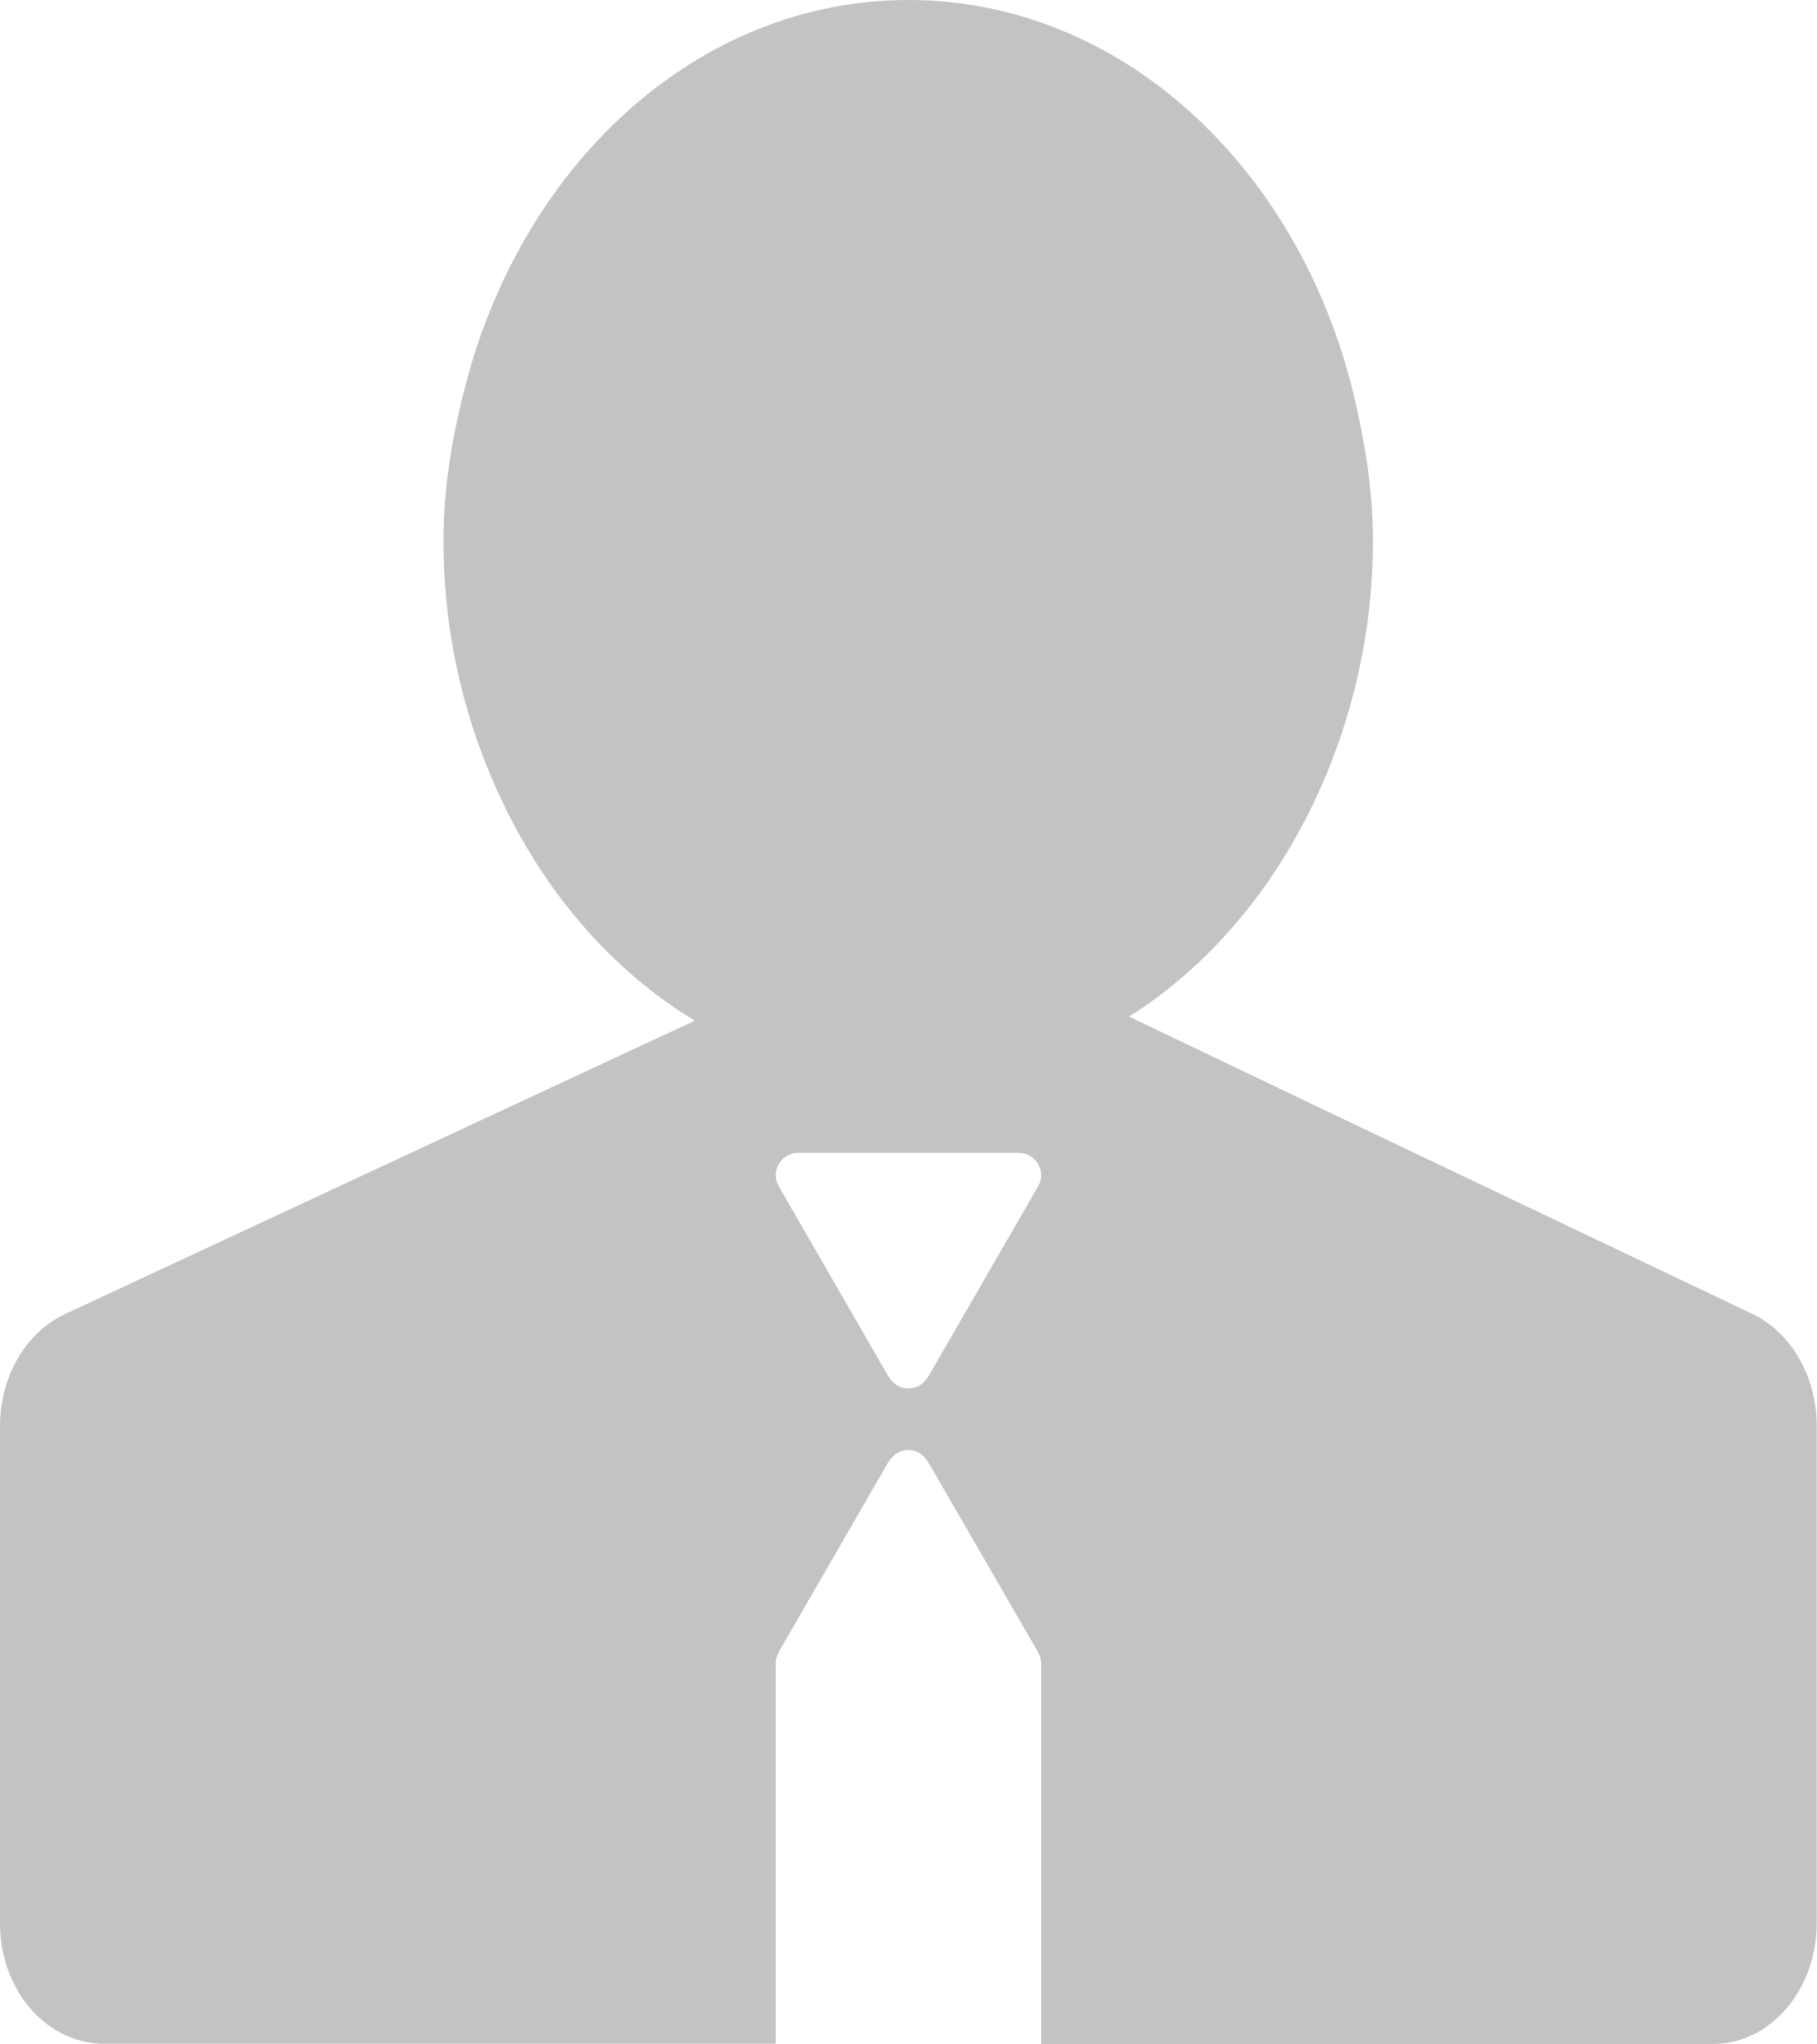
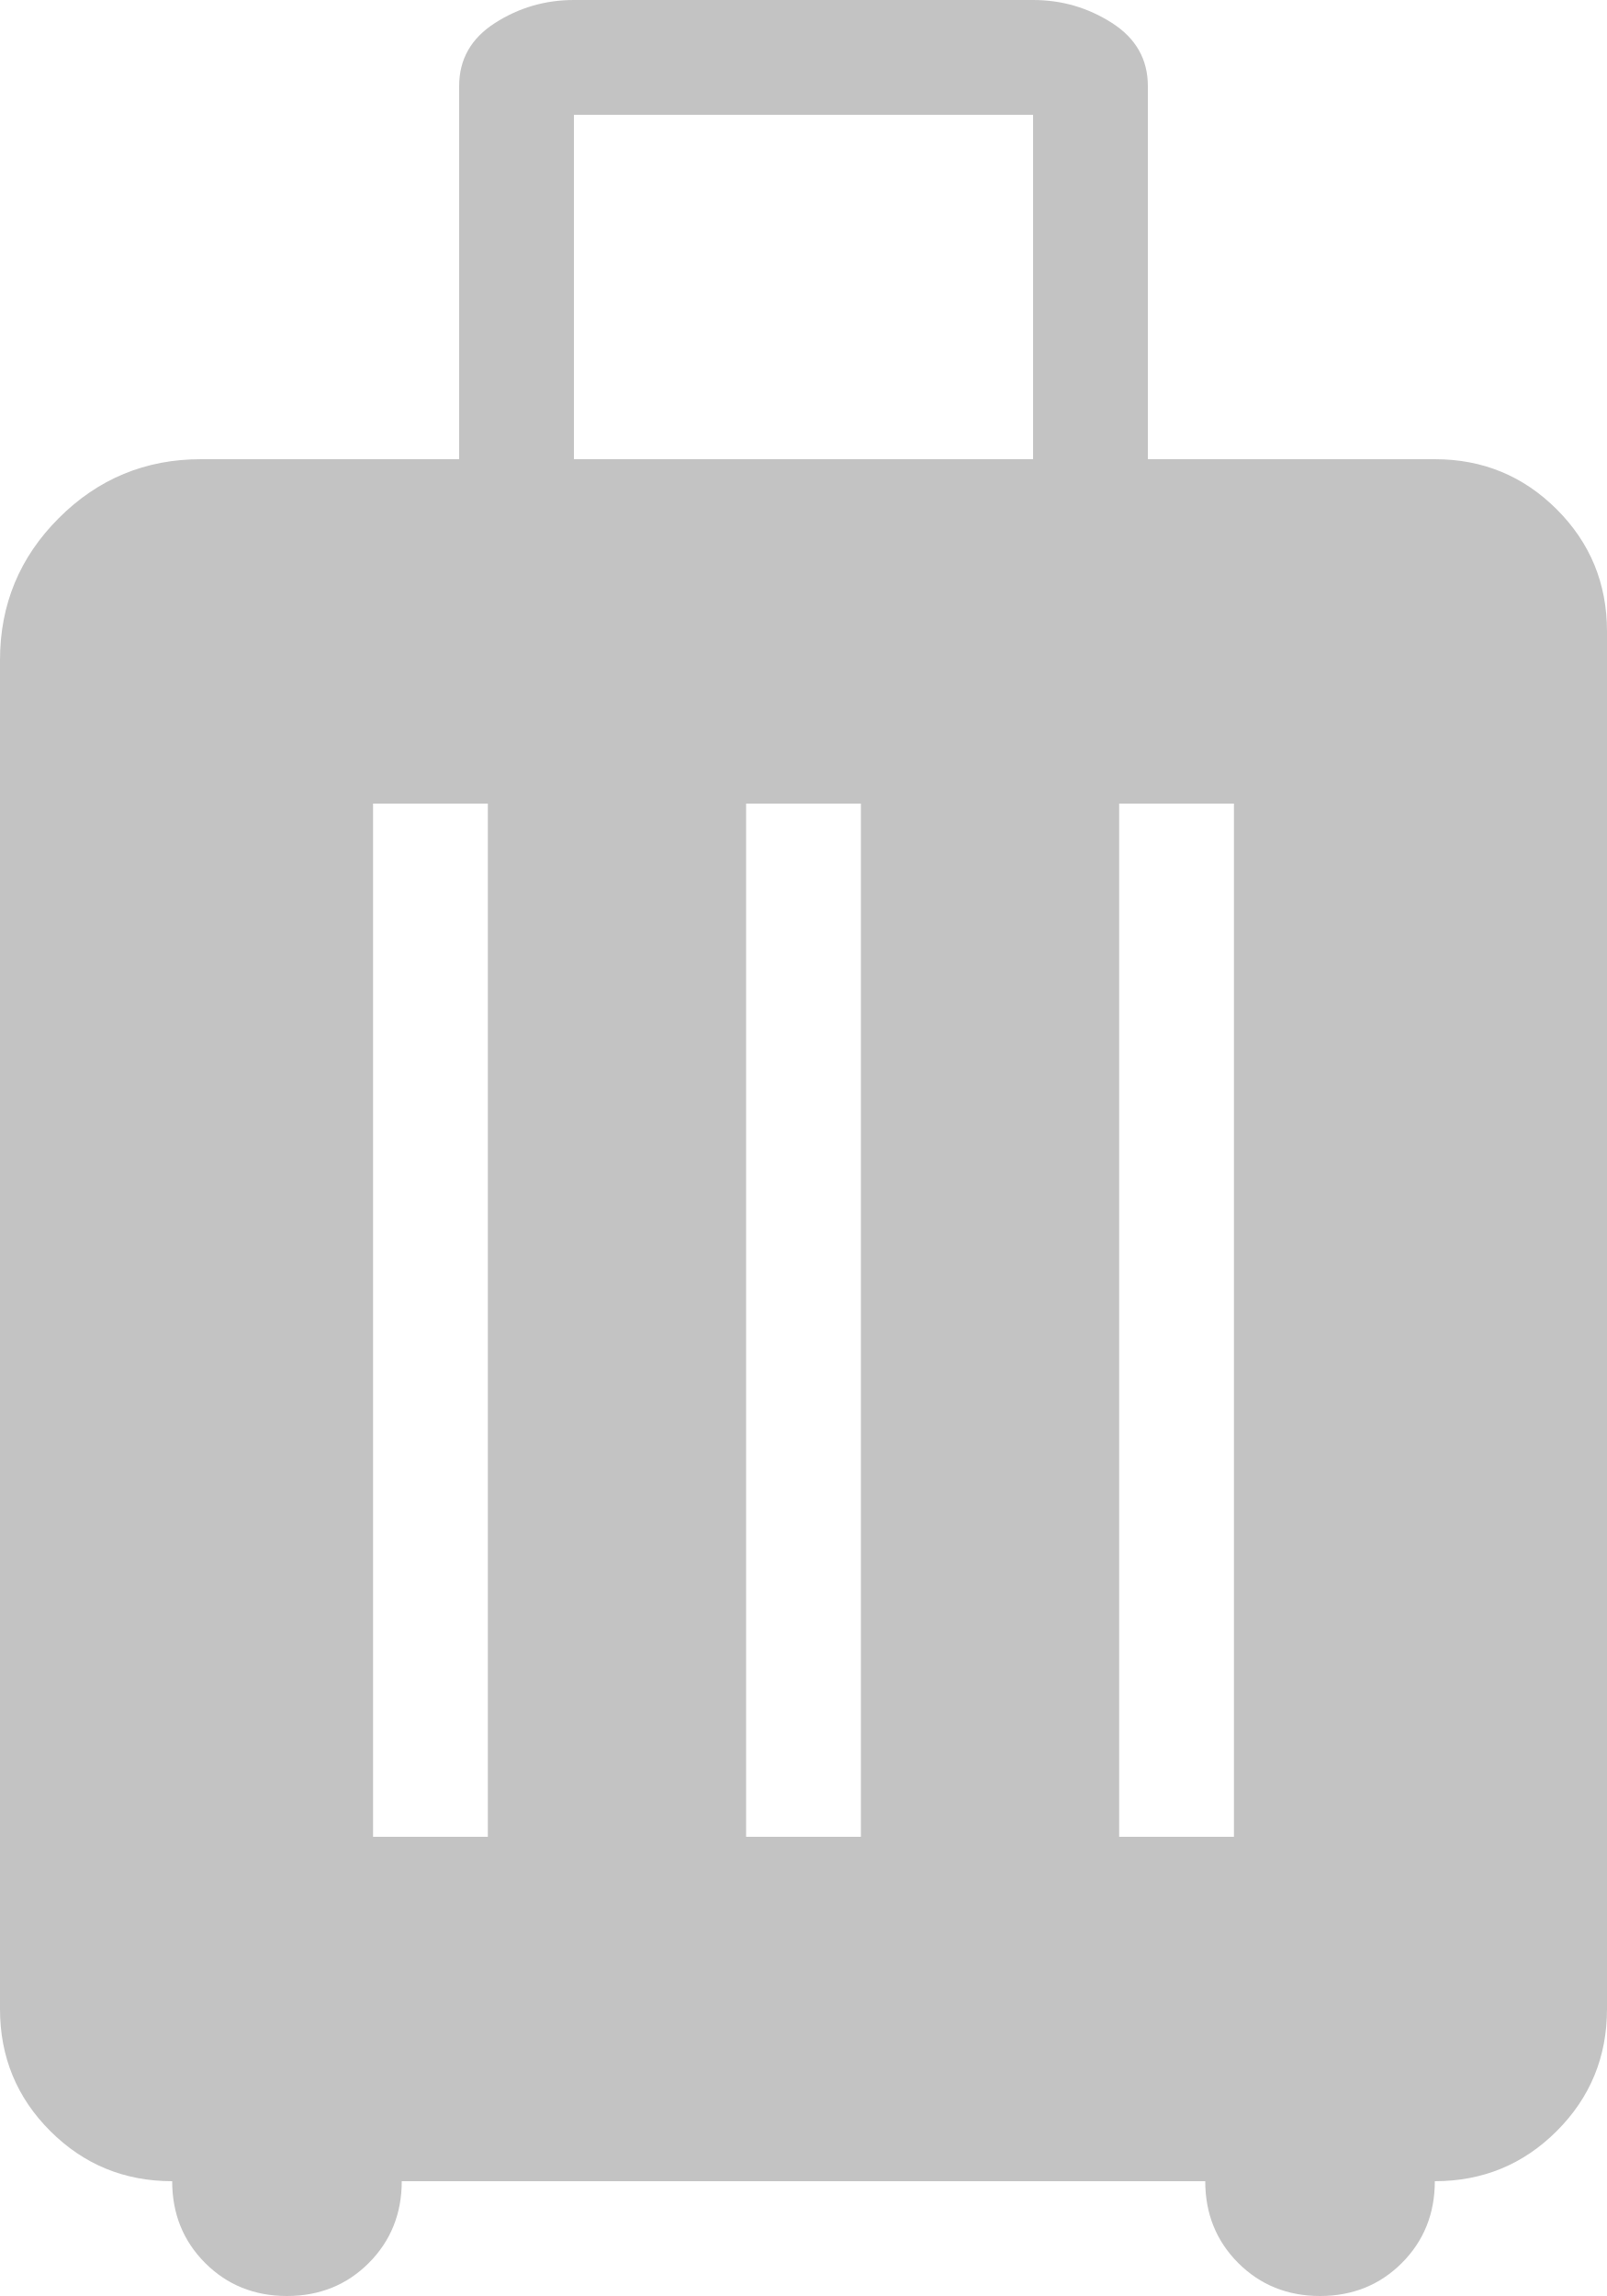
- <svg xmlns="http://www.w3.org/2000/svg" width="7.054mm" height="7.938mm" viewBox="0 0 7.054 7.938" version="1.1" id="svg1115">
-   <defs id="defs1112" />
-   <g id="layer1" transform="translate(-17.539,-13.477)" />
-   <path id="path1176" d="M 6.805,5.103 5.103,4.292 4.384,3.948 C 4.698,3.75 4.953,3.445 5.12,3.077 A 2.363,2.363 0 0 0 5.331,2.1 c 0,-0.199 -0.032,-0.387 -0.075,-0.569 C 5.042,0.649 4.354,0 3.527,0 2.716,0 2.038,0.626 1.811,1.483 c -0.052,0.196 -0.089,0.401 -0.089,0.617 0,0.376 0.088,0.726 0.237,1.031 0.172,0.354 0.428,0.645 0.739,0.833 L 2.01,4.284 0.253,5.103 C 0.1,5.174 0,5.346 0,5.539 V 7.469 C 0,7.728 0.18,7.937 0.403,7.937 H 3.012 V 6.459 a 0.085,0.085 0 0 1 0.013,-0.043 l -0.001,-6.668e-4 0.427,-0.74 0.001,6.667e-4 c 0.015,-0.026 0.042,-0.045 0.075,-0.045 0.032,0 0.059,0.018 0.075,0.045 l 4.447e-4,-3.173e-4 0.004,0.007 c 5.398e-4,0.001 0.001,0.002 0.002,0.003 l 0.422,0.73 -5.398e-4,3.176e-4 a 0.085,0.085 0 0 1 0.013,0.043 V 7.938 H 6.651 c 0.223,0 0.403,-0.21 0.403,-0.468 V 5.539 C 7.055,5.347 6.956,5.176 6.805,5.103 Z M 4.029,4.608 l 0.001,6.668e-4 -0.427,0.74 -0.001,-6.667e-4 a 0.086,0.086 0 0 1 -0.075,0.044 0.086,0.086 0 0 1 -0.075,-0.044 l -5.397e-4,3.174e-4 -0.004,-0.007 C 3.447,5.341 3.447,5.34 3.446,5.339 L 3.025,4.609 3.025,4.608 a 0.085,0.085 0 0 1 -0.013,-0.043 c 0,-0.048 0.039,-0.088 0.088,-0.088 h 0.855 c 0.048,0 0.088,0.039 0.088,0.088 a 0.083,0.083 0 0 1 -0.013,0.043 z" style="fill:#c3c3c3;fill-opacity:1;stroke-width:0.109" />
+ <svg xmlns="http://www.w3.org/2000/svg" height="30" width="21" version="1.1" id="svg4">
+   <defs id="defs8" />
+   <path d="M 2.25,28.5 Q 1.312,28.5 0.656,27.844 0,27.188 0,26.25 V 8.625 Q 0,7.537 0.769,6.769 1.538,6 2.625,6 H 6 V 1.125 Q 6,0.6 6.469,0.3 6.938,0 7.5,0 h 6 Q 14.062,0 14.531,0.3 15,0.6 15,1.125 V 6 h 3.75 Q 19.688,6 20.344,6.656 21,7.312 21,8.25 v 18 q 0,0.938 -0.656,1.594 Q 19.688,28.5 18.75,28.5 q 0,0.637 -0.431,1.069 Q 17.887,30 17.25,30 16.613,30 16.181,29.569 15.75,29.137 15.75,28.5 H 5.25 q 0,0.637 -0.431,1.069 Q 4.388,30 3.75,30 3.112,30 2.681,29.569 2.25,29.137 2.25,28.5 Z M 7.5,6 h 6 V 1.5 h -6 z M 4.875,24 h 1.5 V 10.5 h -1.5 z m 4.875,0 h 1.5 V 10.5 h -1.5 z m 4.875,0 h 1.5 V 10.5 h -1.5 z" id="path2" style="fill:#c3c3c3;fill-opacity:1;stroke-width:0.75" />
</svg>
